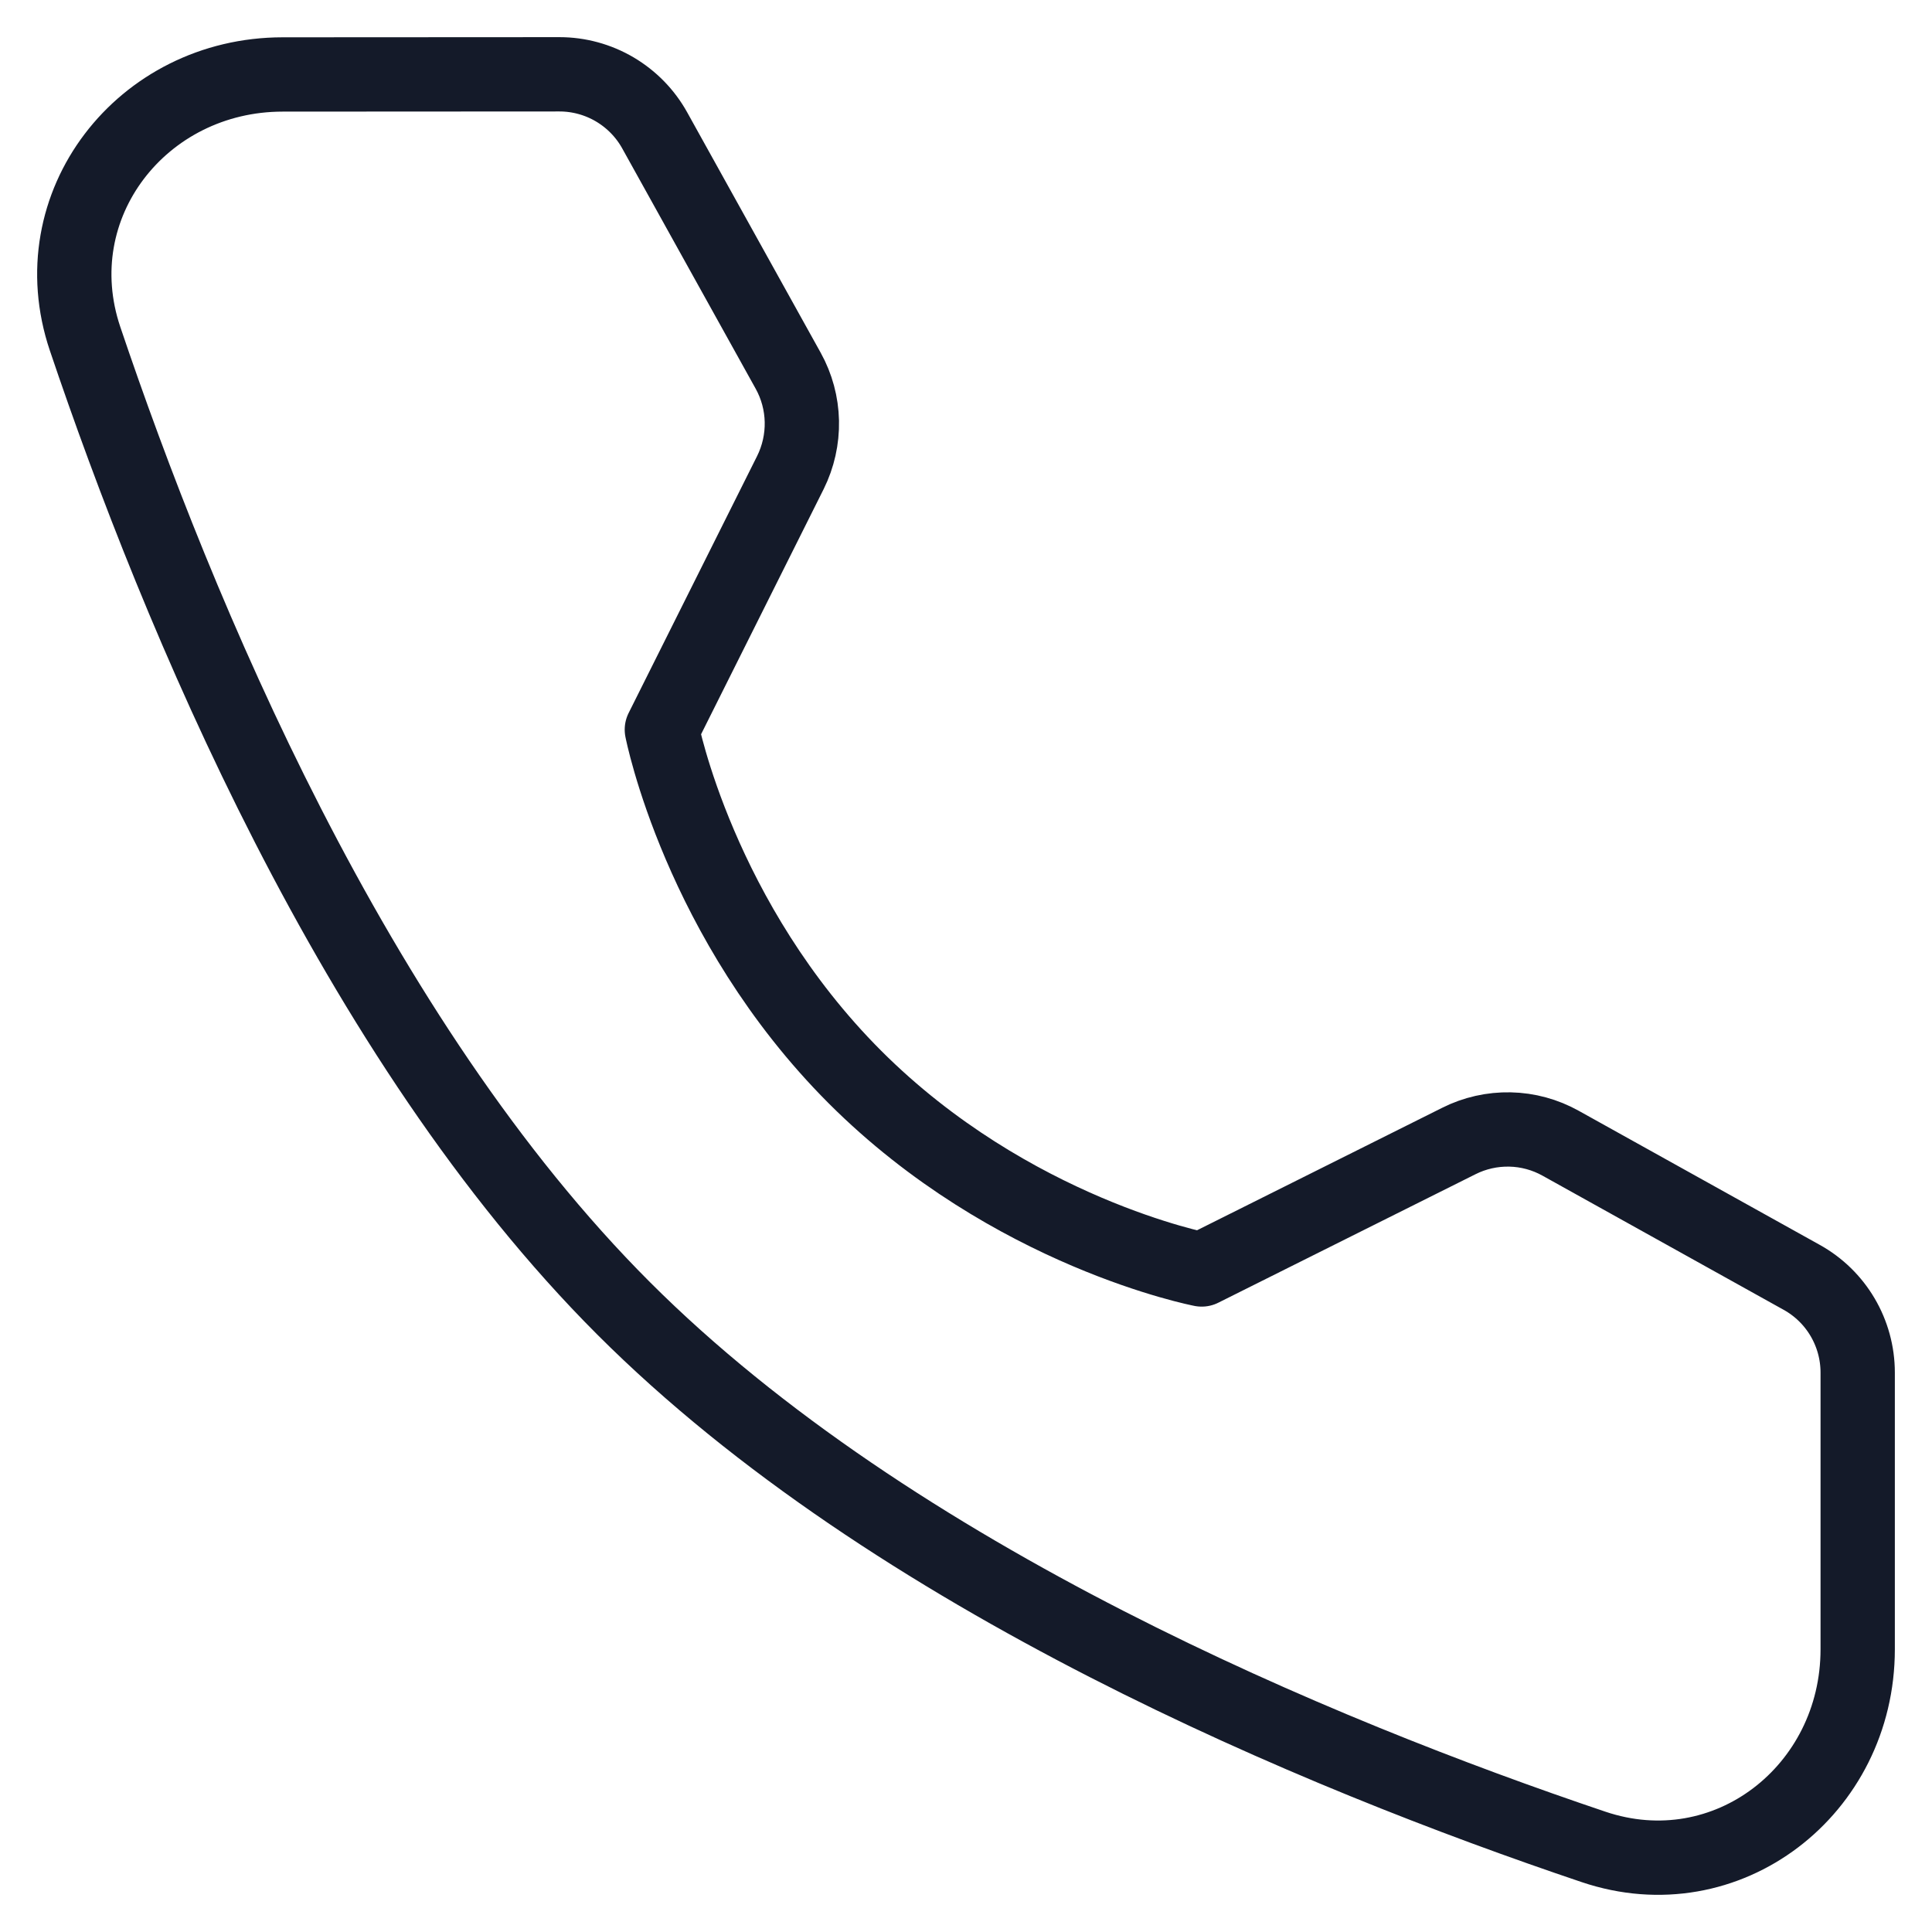
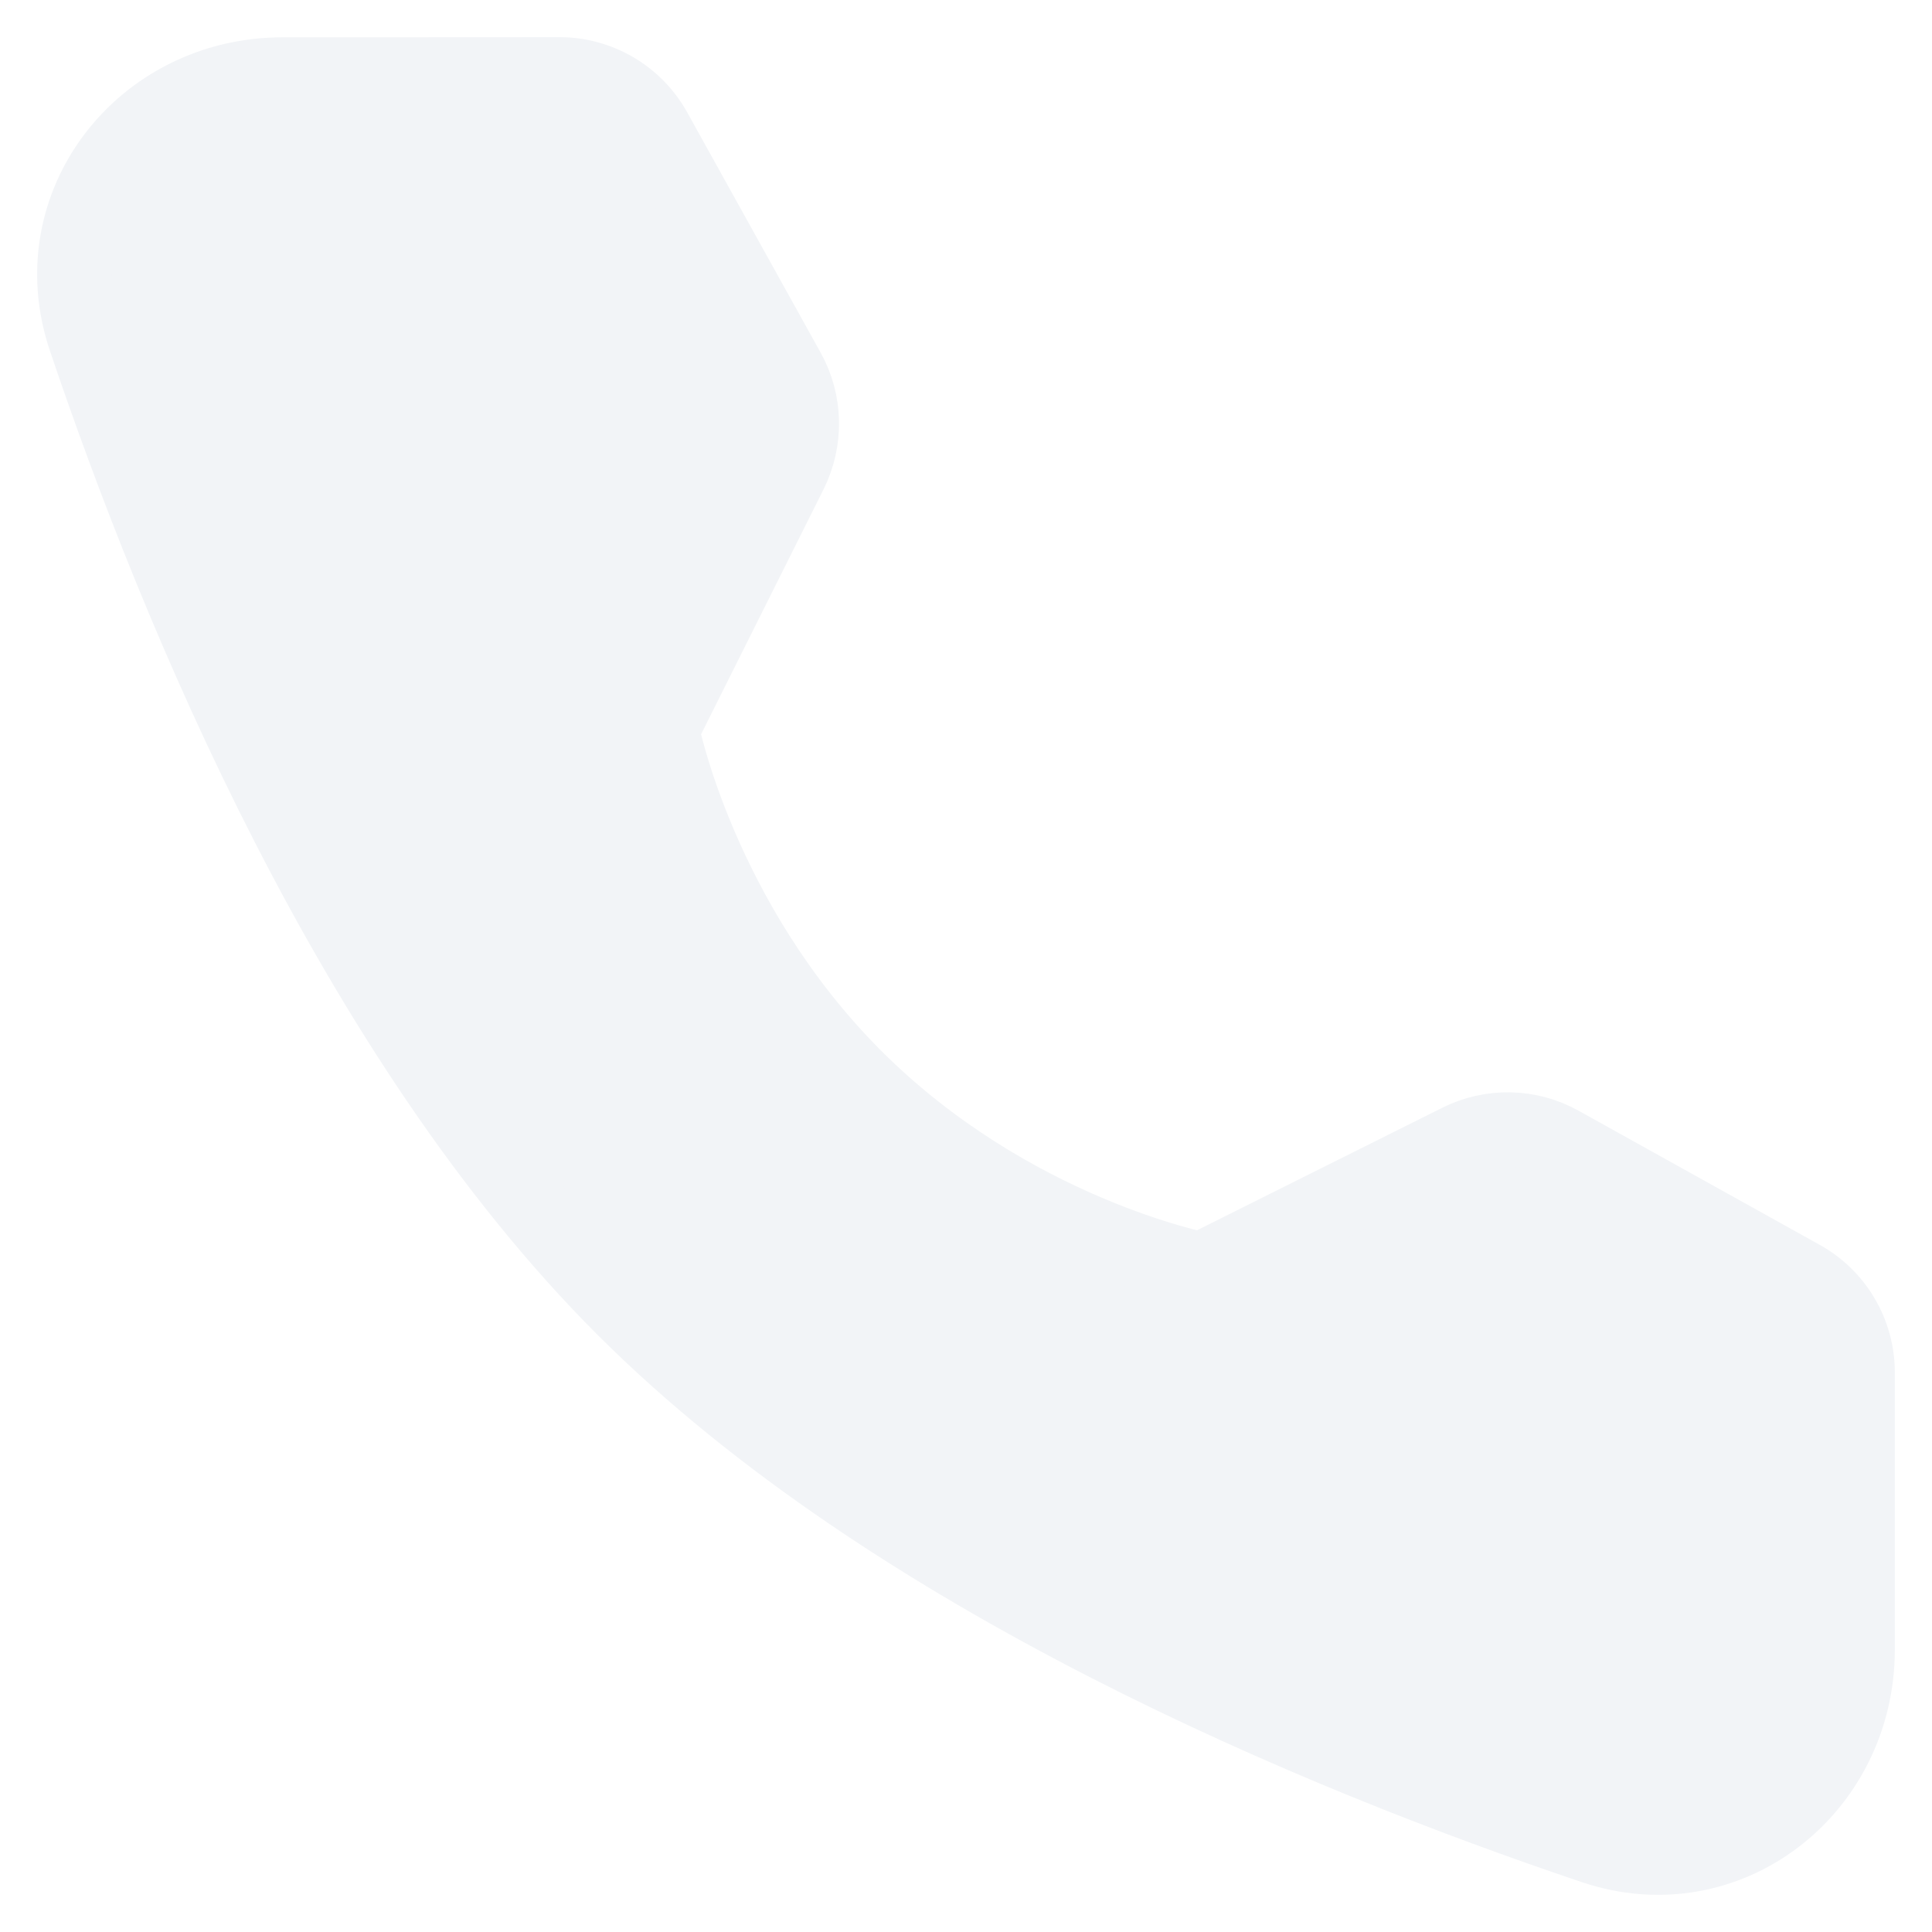
<svg xmlns="http://www.w3.org/2000/svg" width="26" height="26" viewBox="0 0 26 26" fill="none">
-   <path d="M7.529 1C7.79 1 8.047 1.07 8.273 1.203C8.498 1.336 8.684 1.526 8.811 1.755L10.607 4.989C10.723 5.198 10.786 5.432 10.791 5.67C10.796 5.909 10.743 6.145 10.637 6.359L8.907 9.819C8.907 9.819 9.408 12.396 11.506 14.495C13.604 16.592 16.172 17.084 16.172 17.084L19.633 15.355C19.846 15.248 20.082 15.195 20.321 15.2C20.56 15.205 20.794 15.269 21.002 15.385L24.245 17.189C24.711 17.447 25 17.938 25 18.472V22.195C25 24.091 23.24 25.462 21.443 24.854C17.752 23.61 12.023 21.238 8.392 17.607C4.761 13.977 2.39 8.248 1.145 4.559C0.539 2.762 1.909 1.002 3.805 1.002L7.529 1Z" stroke="#141A29" stroke-linejoin="round" />
+   <path d="M7.529 1C7.79 1 8.047 1.07 8.273 1.203C8.498 1.336 8.684 1.526 8.811 1.755L10.607 4.989C10.723 5.198 10.786 5.432 10.791 5.67C10.796 5.909 10.743 6.145 10.637 6.359L8.907 9.819C8.907 9.819 9.408 12.396 11.506 14.495C13.604 16.592 16.172 17.084 16.172 17.084L19.633 15.355C19.846 15.248 20.082 15.195 20.321 15.2C20.56 15.205 20.794 15.269 21.002 15.385L24.245 17.189C24.711 17.447 25 17.938 25 18.472V22.195C25 24.091 23.24 25.462 21.443 24.854C17.752 23.61 12.023 21.238 8.392 17.607C4.761 13.977 2.39 8.248 1.145 4.559C0.539 2.762 1.909 1.002 3.805 1.002L7.529 1Z" fill="#F2F4F7" stroke="#F2F4F7" stroke-linejoin="round" />
</svg>
